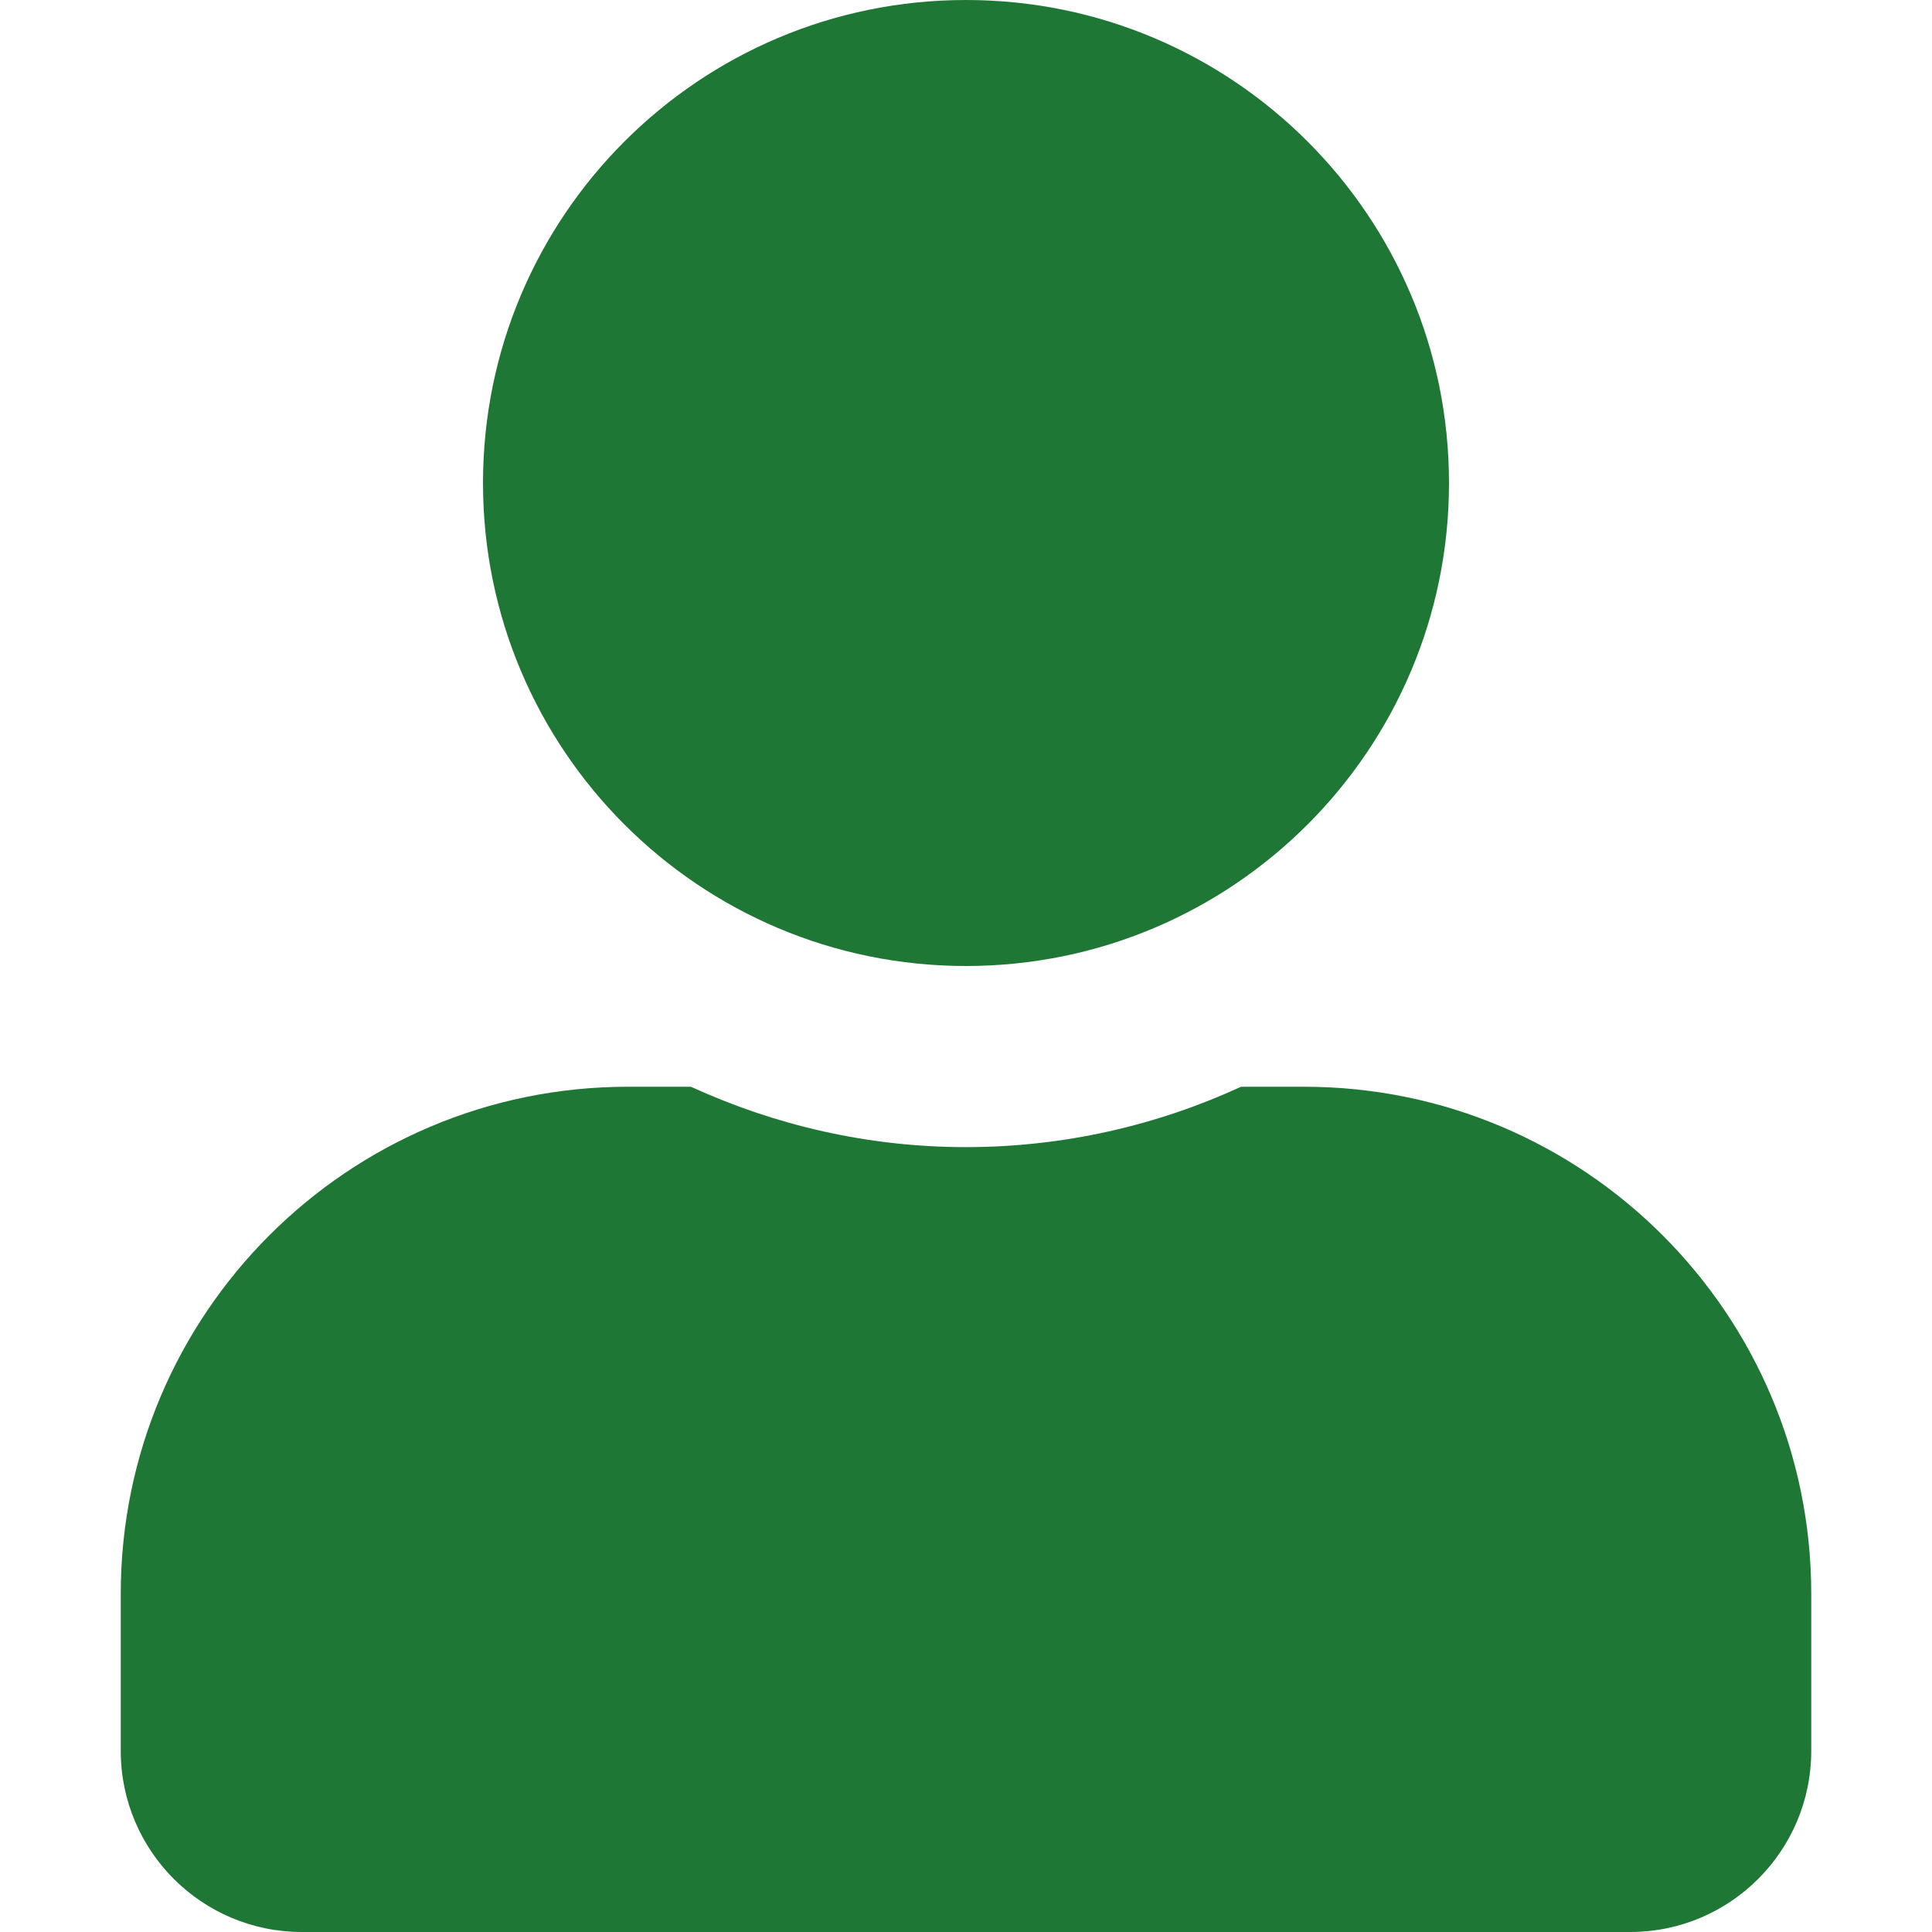
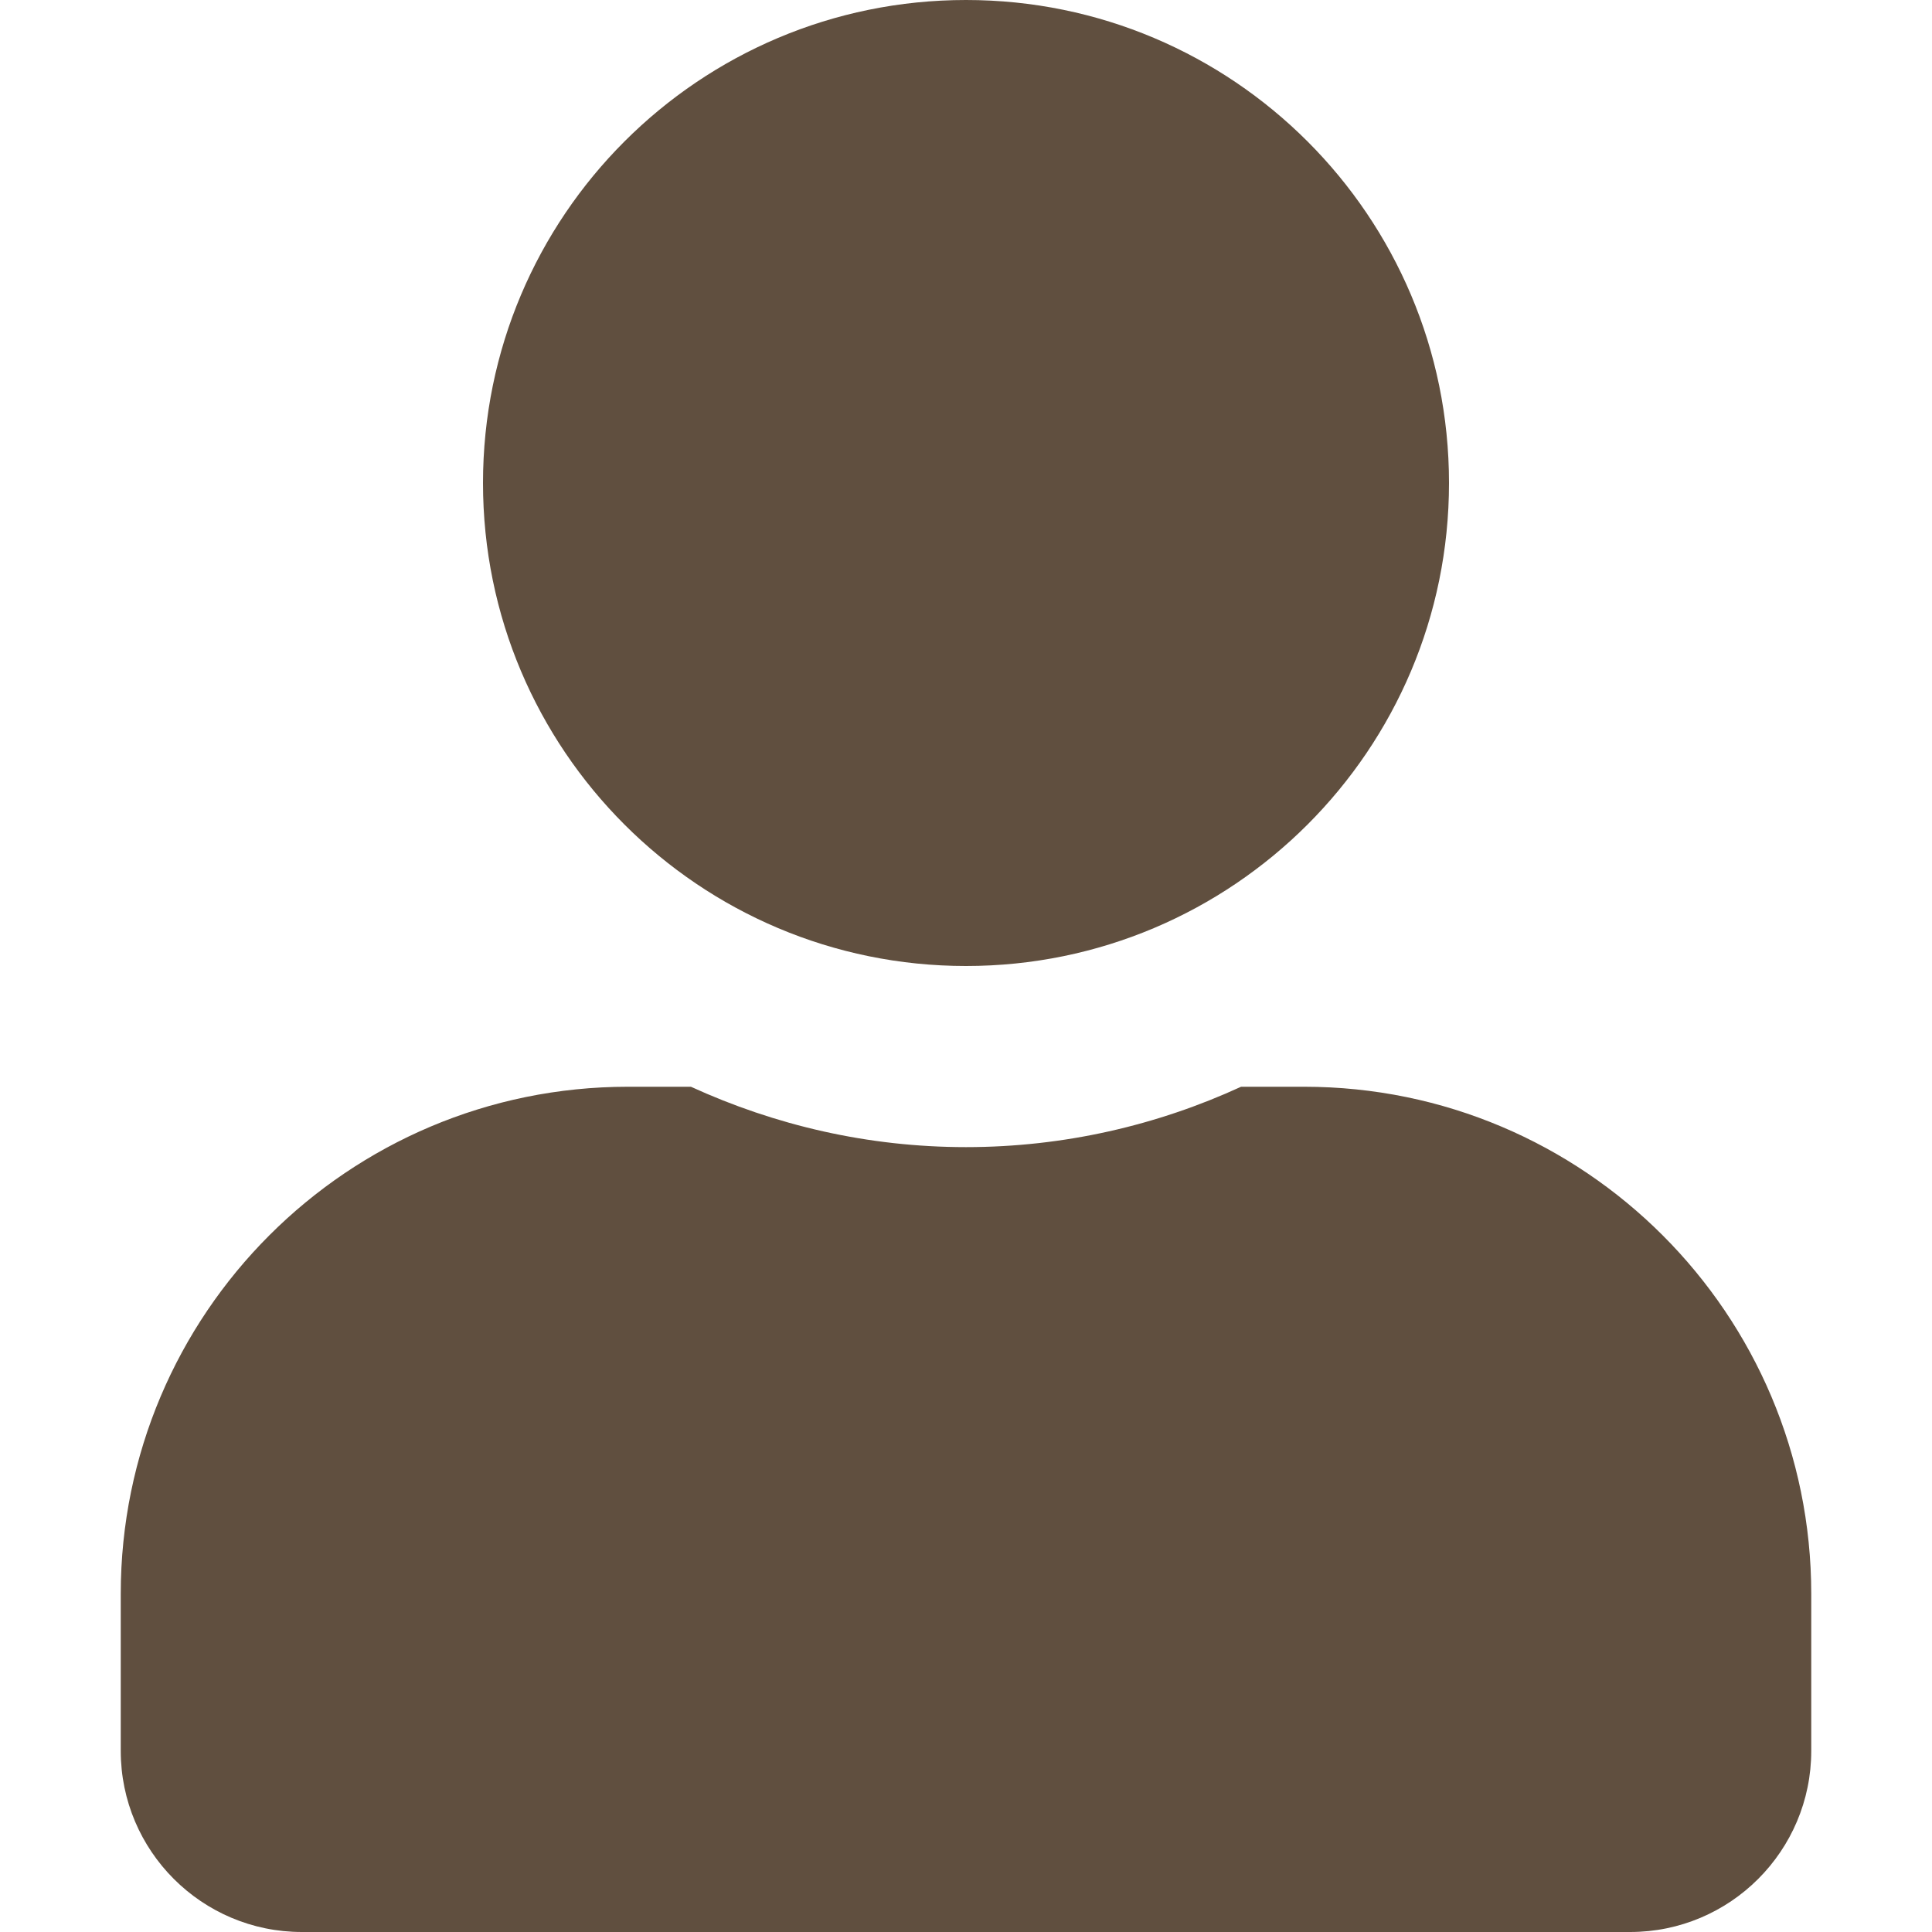
<svg xmlns="http://www.w3.org/2000/svg" class="user solid" viewBox="0 0 448 512" style="width:24px;fill:#a2a2a2;height:24px">
-   <path d="M224 256c70.7 0 128-57.3 128-128S294.7 0 224 0 96 57.3 96 128s57.3 128 128 128zm89.6 32h-16.7c-22.2 10.2-46.9 16-72.9 16s-50.6-5.8-72.9-16h-16.7C60.2 288 0 348.2 0 422.4V464c0 26.5 21.5 48 48 48h352c26.5 0 48-21.5 48-48v-41.6c0-74.2-60.2-134.4-134.4-134.4z" fill="#1F7735"> </path>
+   <path d="M224 256c70.7 0 128-57.3 128-128S294.7 0 224 0 96 57.3 96 128s57.3 128 128 128zm89.6 32h-16.7c-22.2 10.2-46.9 16-72.9 16s-50.6-5.8-72.9-16h-16.7C60.2 288 0 348.2 0 422.4V464c0 26.5 21.5 48 48 48h352c26.5 0 48-21.5 48-48v-41.6c0-74.2-60.2-134.4-134.4-134.4z" fill="#604f3f"> </path>
</svg>
